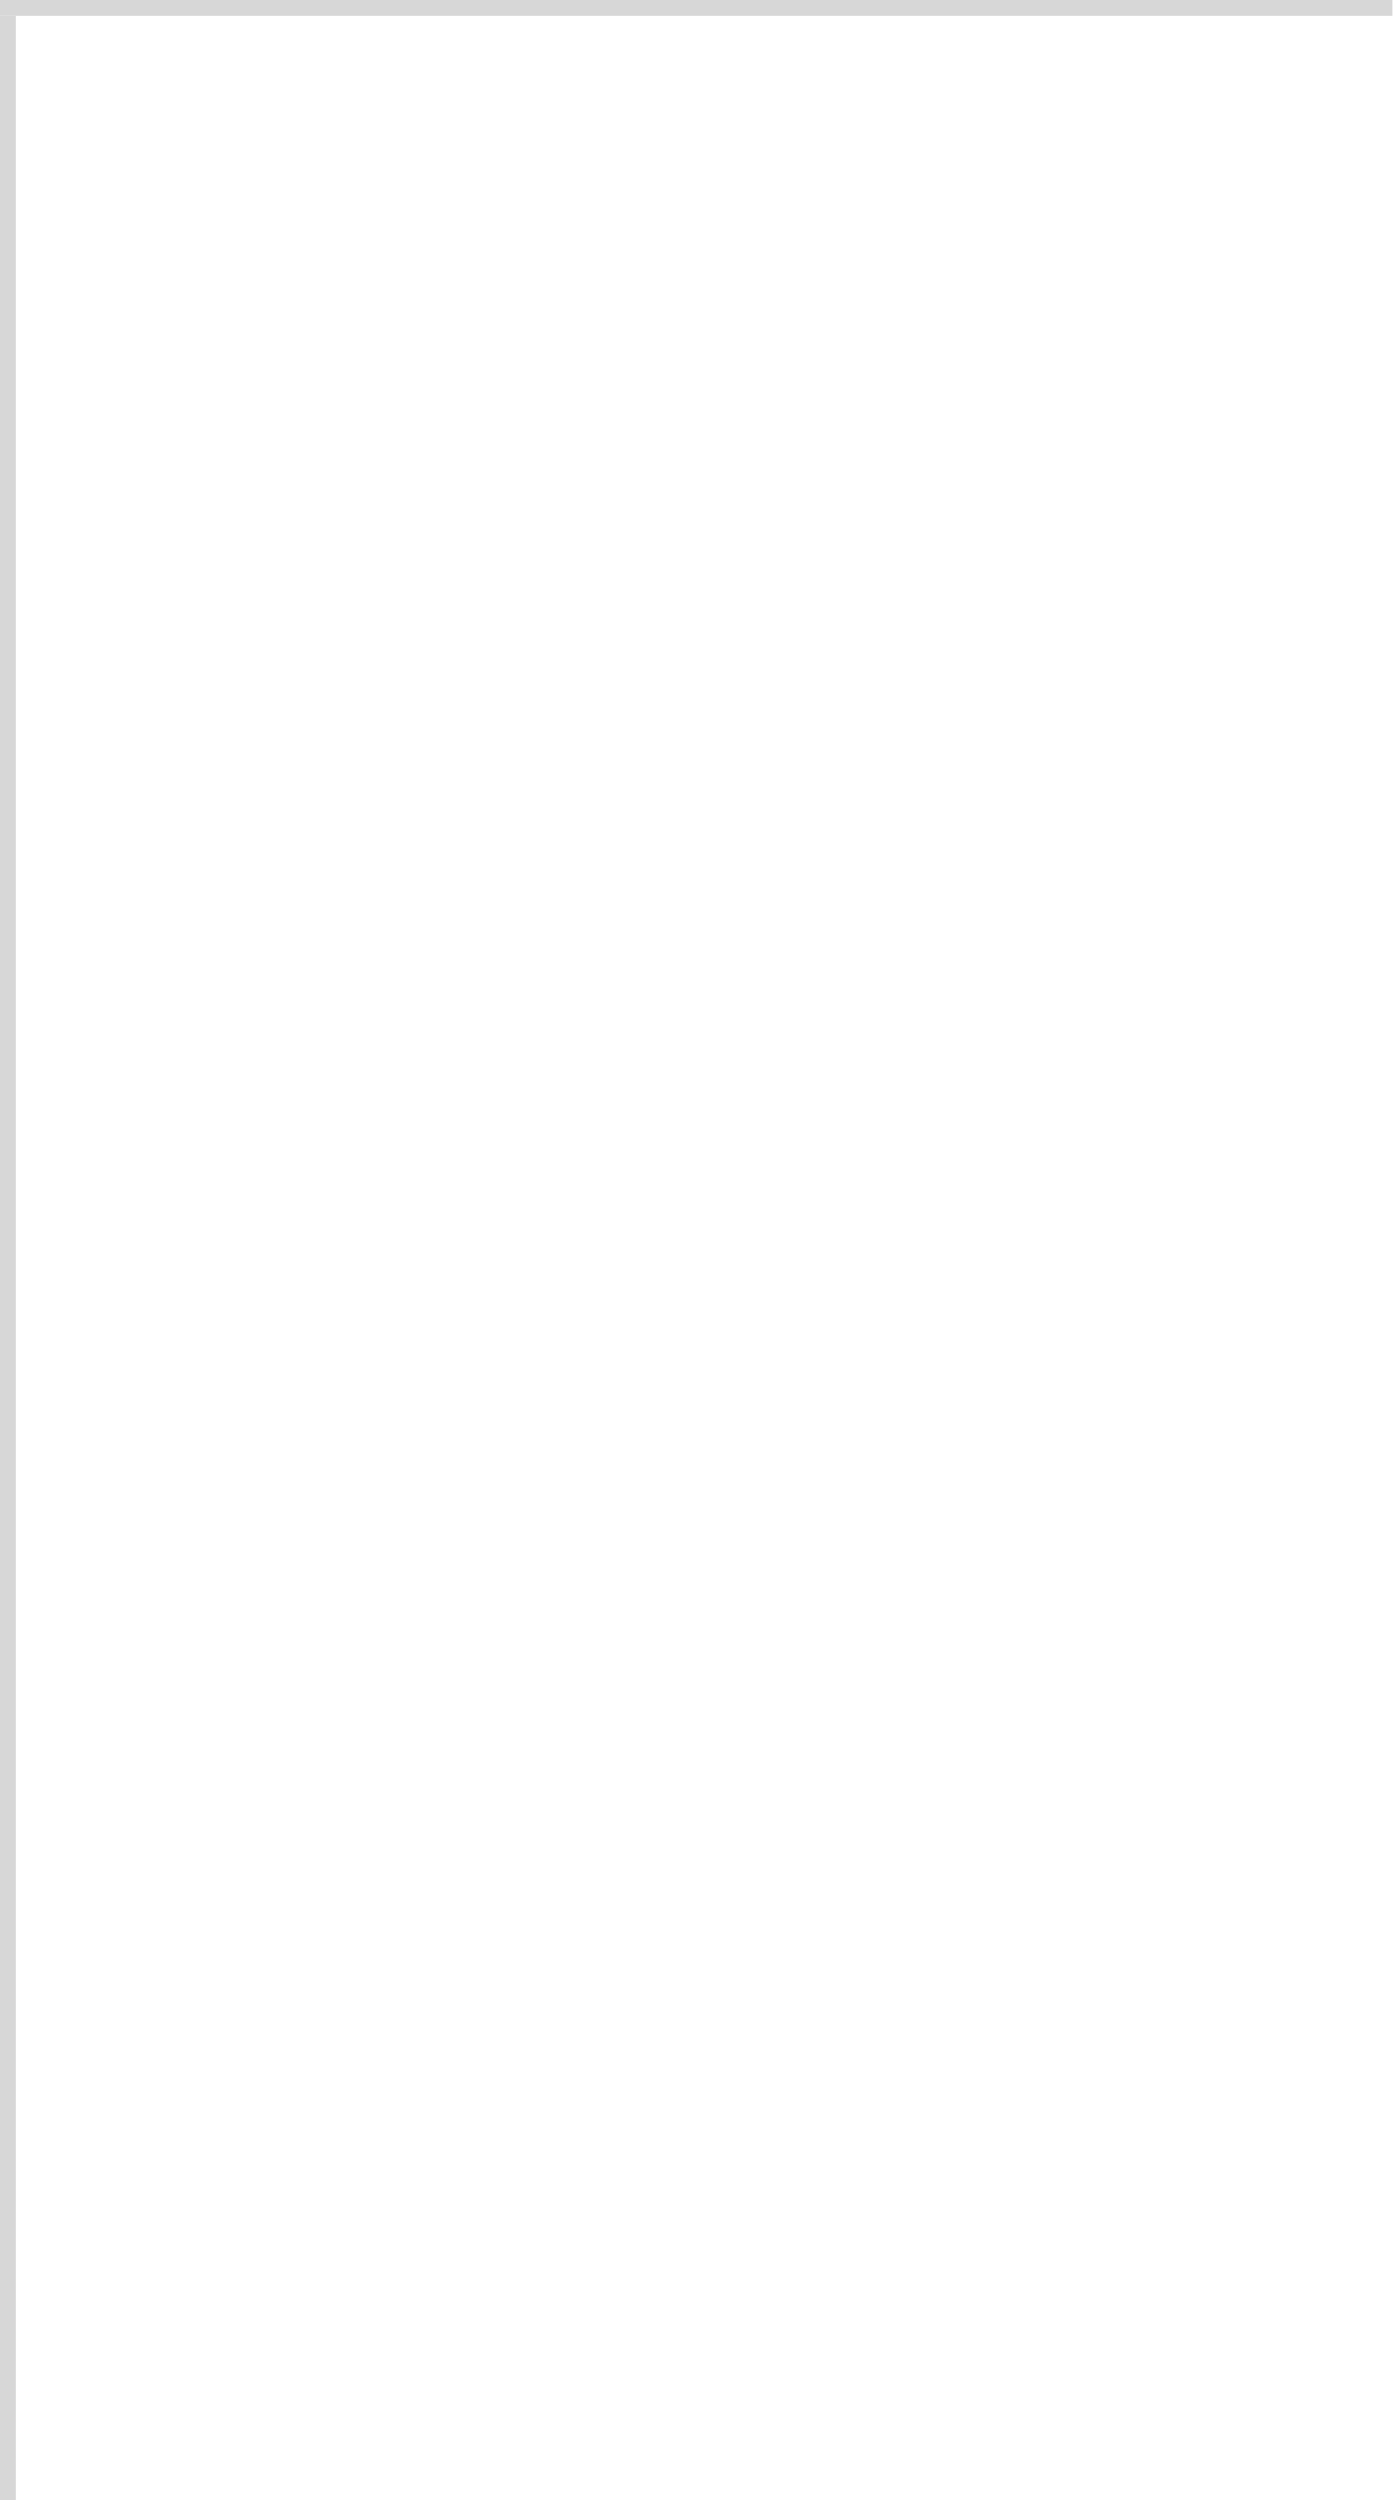
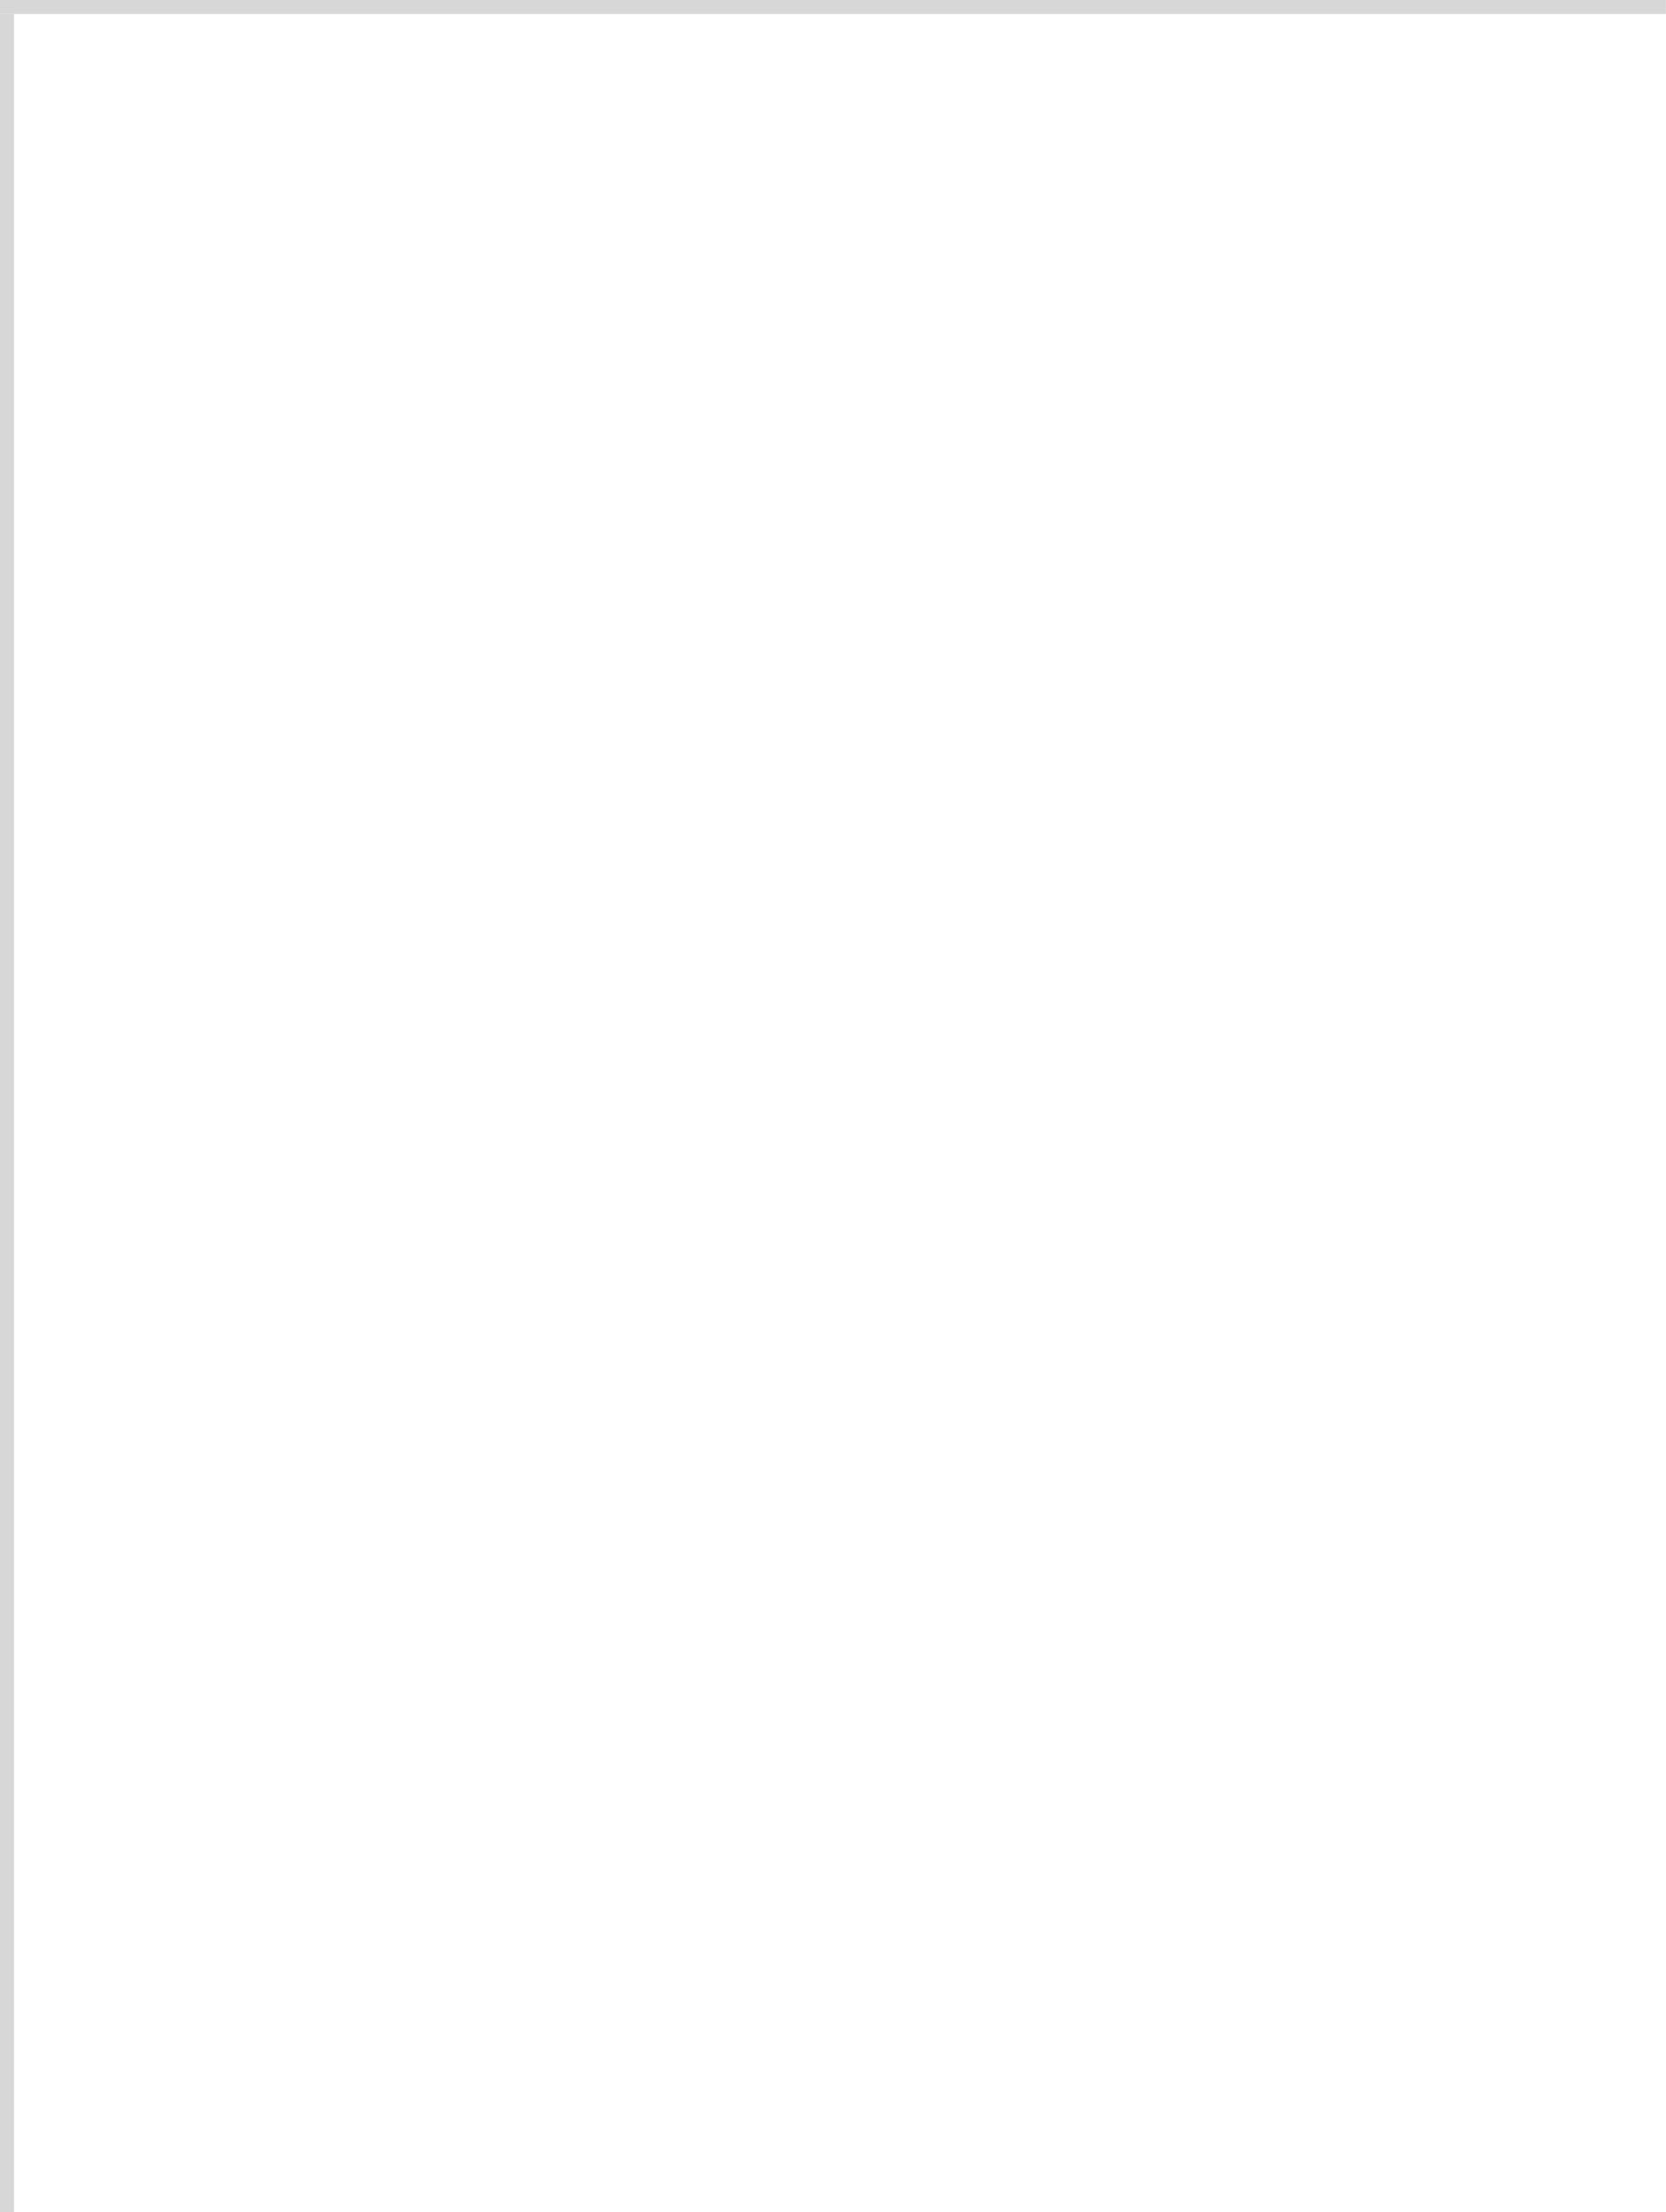
- <svg xmlns="http://www.w3.org/2000/svg" version="1.1" width="88px" height="158px" viewBox="1237 201 88 158">
-   <path d="M 1 1  L 88 1  L 88 158  L 1 158  L 1 1  Z " fill-rule="nonzero" fill="rgba(255, 255, 255, 1)" stroke="none" transform="matrix(1 0 0 1 1237 201 )" class="fill" />
-   <path d="M 0.5 1  L 0.5 158  " stroke-width="1" stroke-dasharray="0" stroke="rgba(215, 215, 215, 1)" fill="none" transform="matrix(1 0 0 1 1237 201 )" class="stroke" />
-   <path d="M 0 0.5  L 88 0.5  " stroke-width="1" stroke-dasharray="0" stroke="rgba(215, 215, 215, 1)" fill="none" transform="matrix(1 0 0 1 1237 201 )" class="stroke" />
+ <svg xmlns="http://www.w3.org/2000/svg" version="1.1" width="119px" height="158px" viewBox="988 201 119 158">
+   <path d="M 1 1  L 119 1  L 119 158  L 1 158  L 1 1  Z " fill-rule="nonzero" fill="rgba(255, 255, 255, 1)" stroke="none" transform="matrix(1 0 0 1 988 201 )" class="fill" />
+   <path d="M 0.5 1  L 0.5 158  " stroke-width="1" stroke-dasharray="0" stroke="rgba(215, 215, 215, 1)" fill="none" transform="matrix(1 0 0 1 988 201 )" class="stroke" />
+   <path d="M 0 0.5  L 119 0.5  " stroke-width="1" stroke-dasharray="0" stroke="rgba(215, 215, 215, 1)" fill="none" transform="matrix(1 0 0 1 988 201 )" class="stroke" />
</svg>
